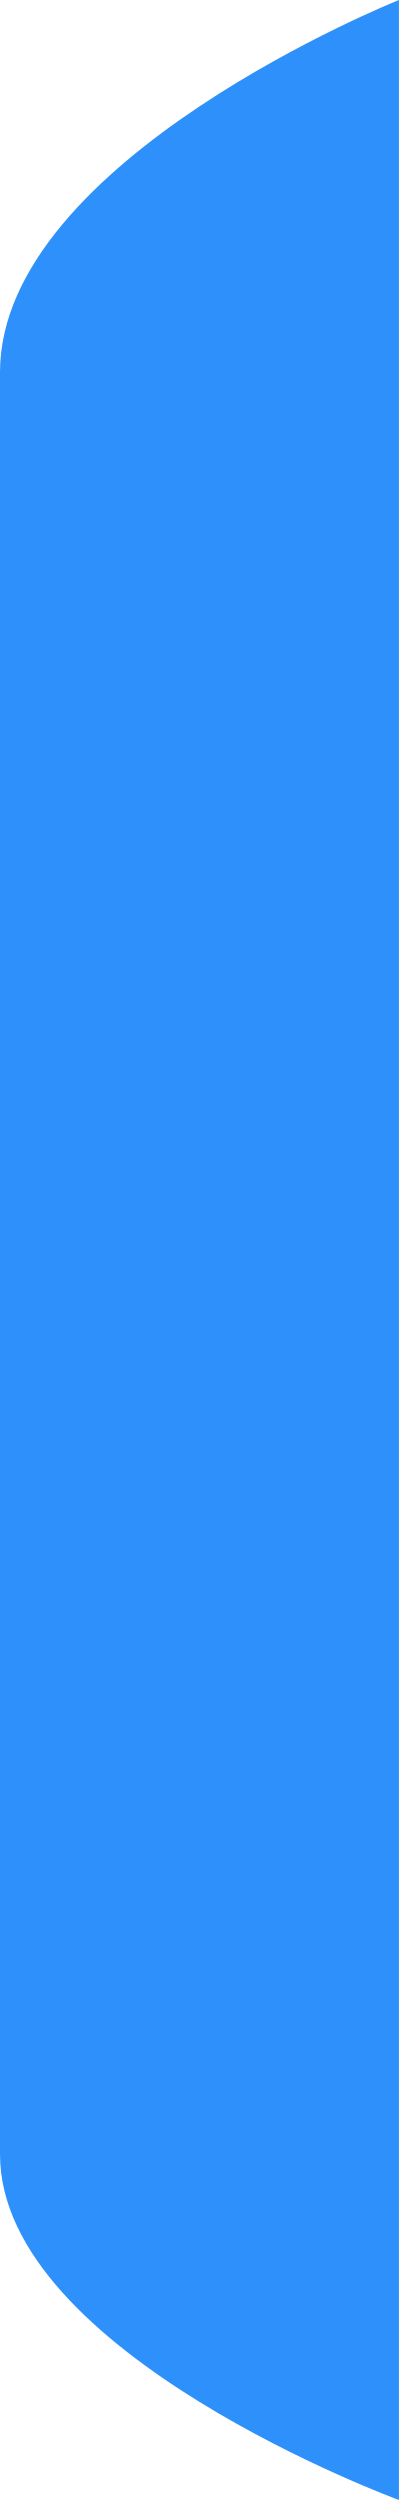
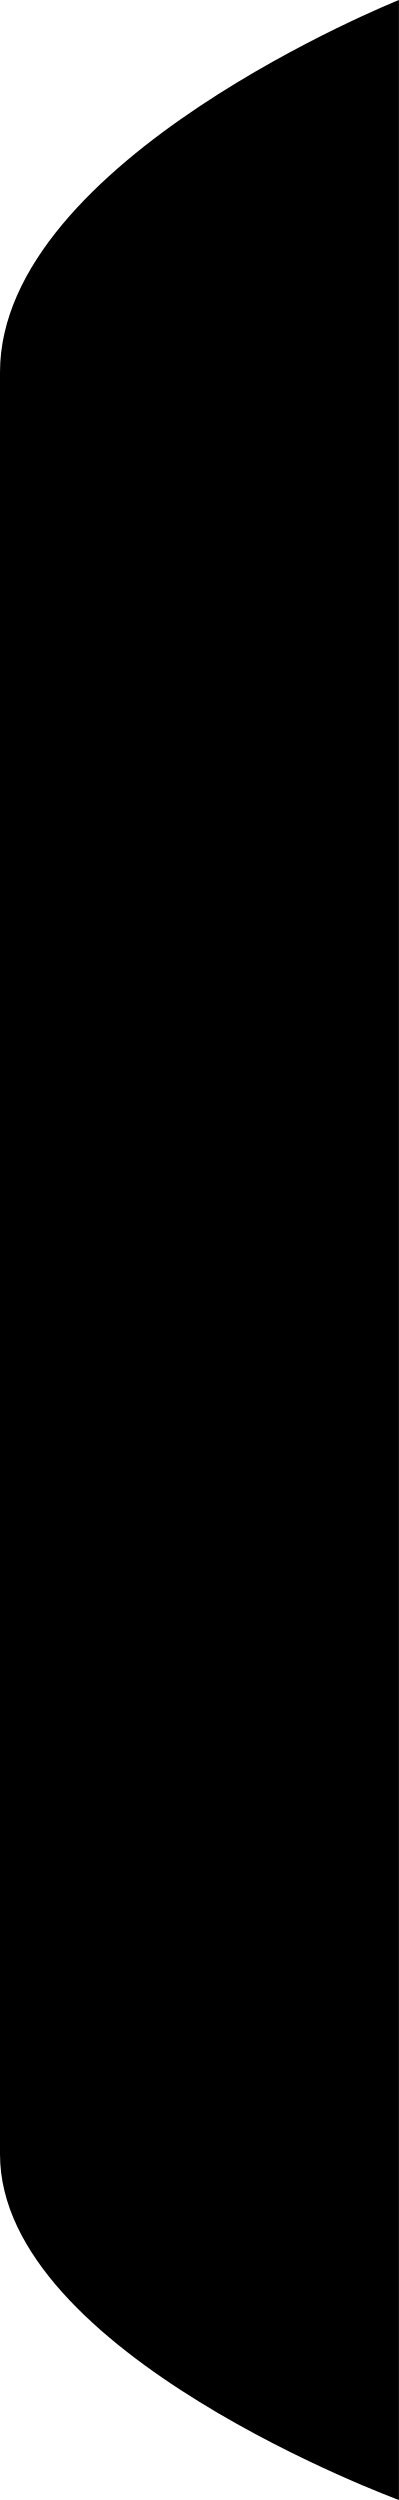
<svg xmlns="http://www.w3.org/2000/svg" width="15" height="94" viewBox="0 0 15 94" fill="none">
  <g filter="url(#filter0_b_5186_62018)">
    <path d="M0 14C0 6 15 0 15 0L15 94C15 94 0 88.5 0 81C0 73.5 0 22 0 14Z" fill="url(#paint0_linear_5186_62018)" />
  </g>
  <defs>
    <filter id="filter0_b_5186_62018" x="-8" y="-8" width="31" height="110" filterUnits="userSpaceOnUse" color-interpolation-filters="sRGB">
      <feFlood flood-opacity="0" result="BackgroundImageFix" />
      <feGaussianBlur in="BackgroundImageFix" stdDeviation="4" />
      <feComposite in2="SourceAlpha" operator="in" result="effect1_backgroundBlur_5186_62018" />
      <feBlend mode="normal" in="SourceGraphic" in2="effect1_backgroundBlur_5186_62018" result="shape" />
    </filter>
    <linearGradient id="paint0_linear_5186_62018" x1="-32.5" y1="10.5" x2="-17.5" y2="10.5" gradientUnits="userSpaceOnUse">
-       <stop stop-color="#53B1FD" />
-       <stop offset="1" stop-color="#2E90FA" />
+       <stop stopColor="#53B1FD" />
+       <stop offset="1" stopColor="#2E90FA" />
    </linearGradient>
  </defs>
</svg>
